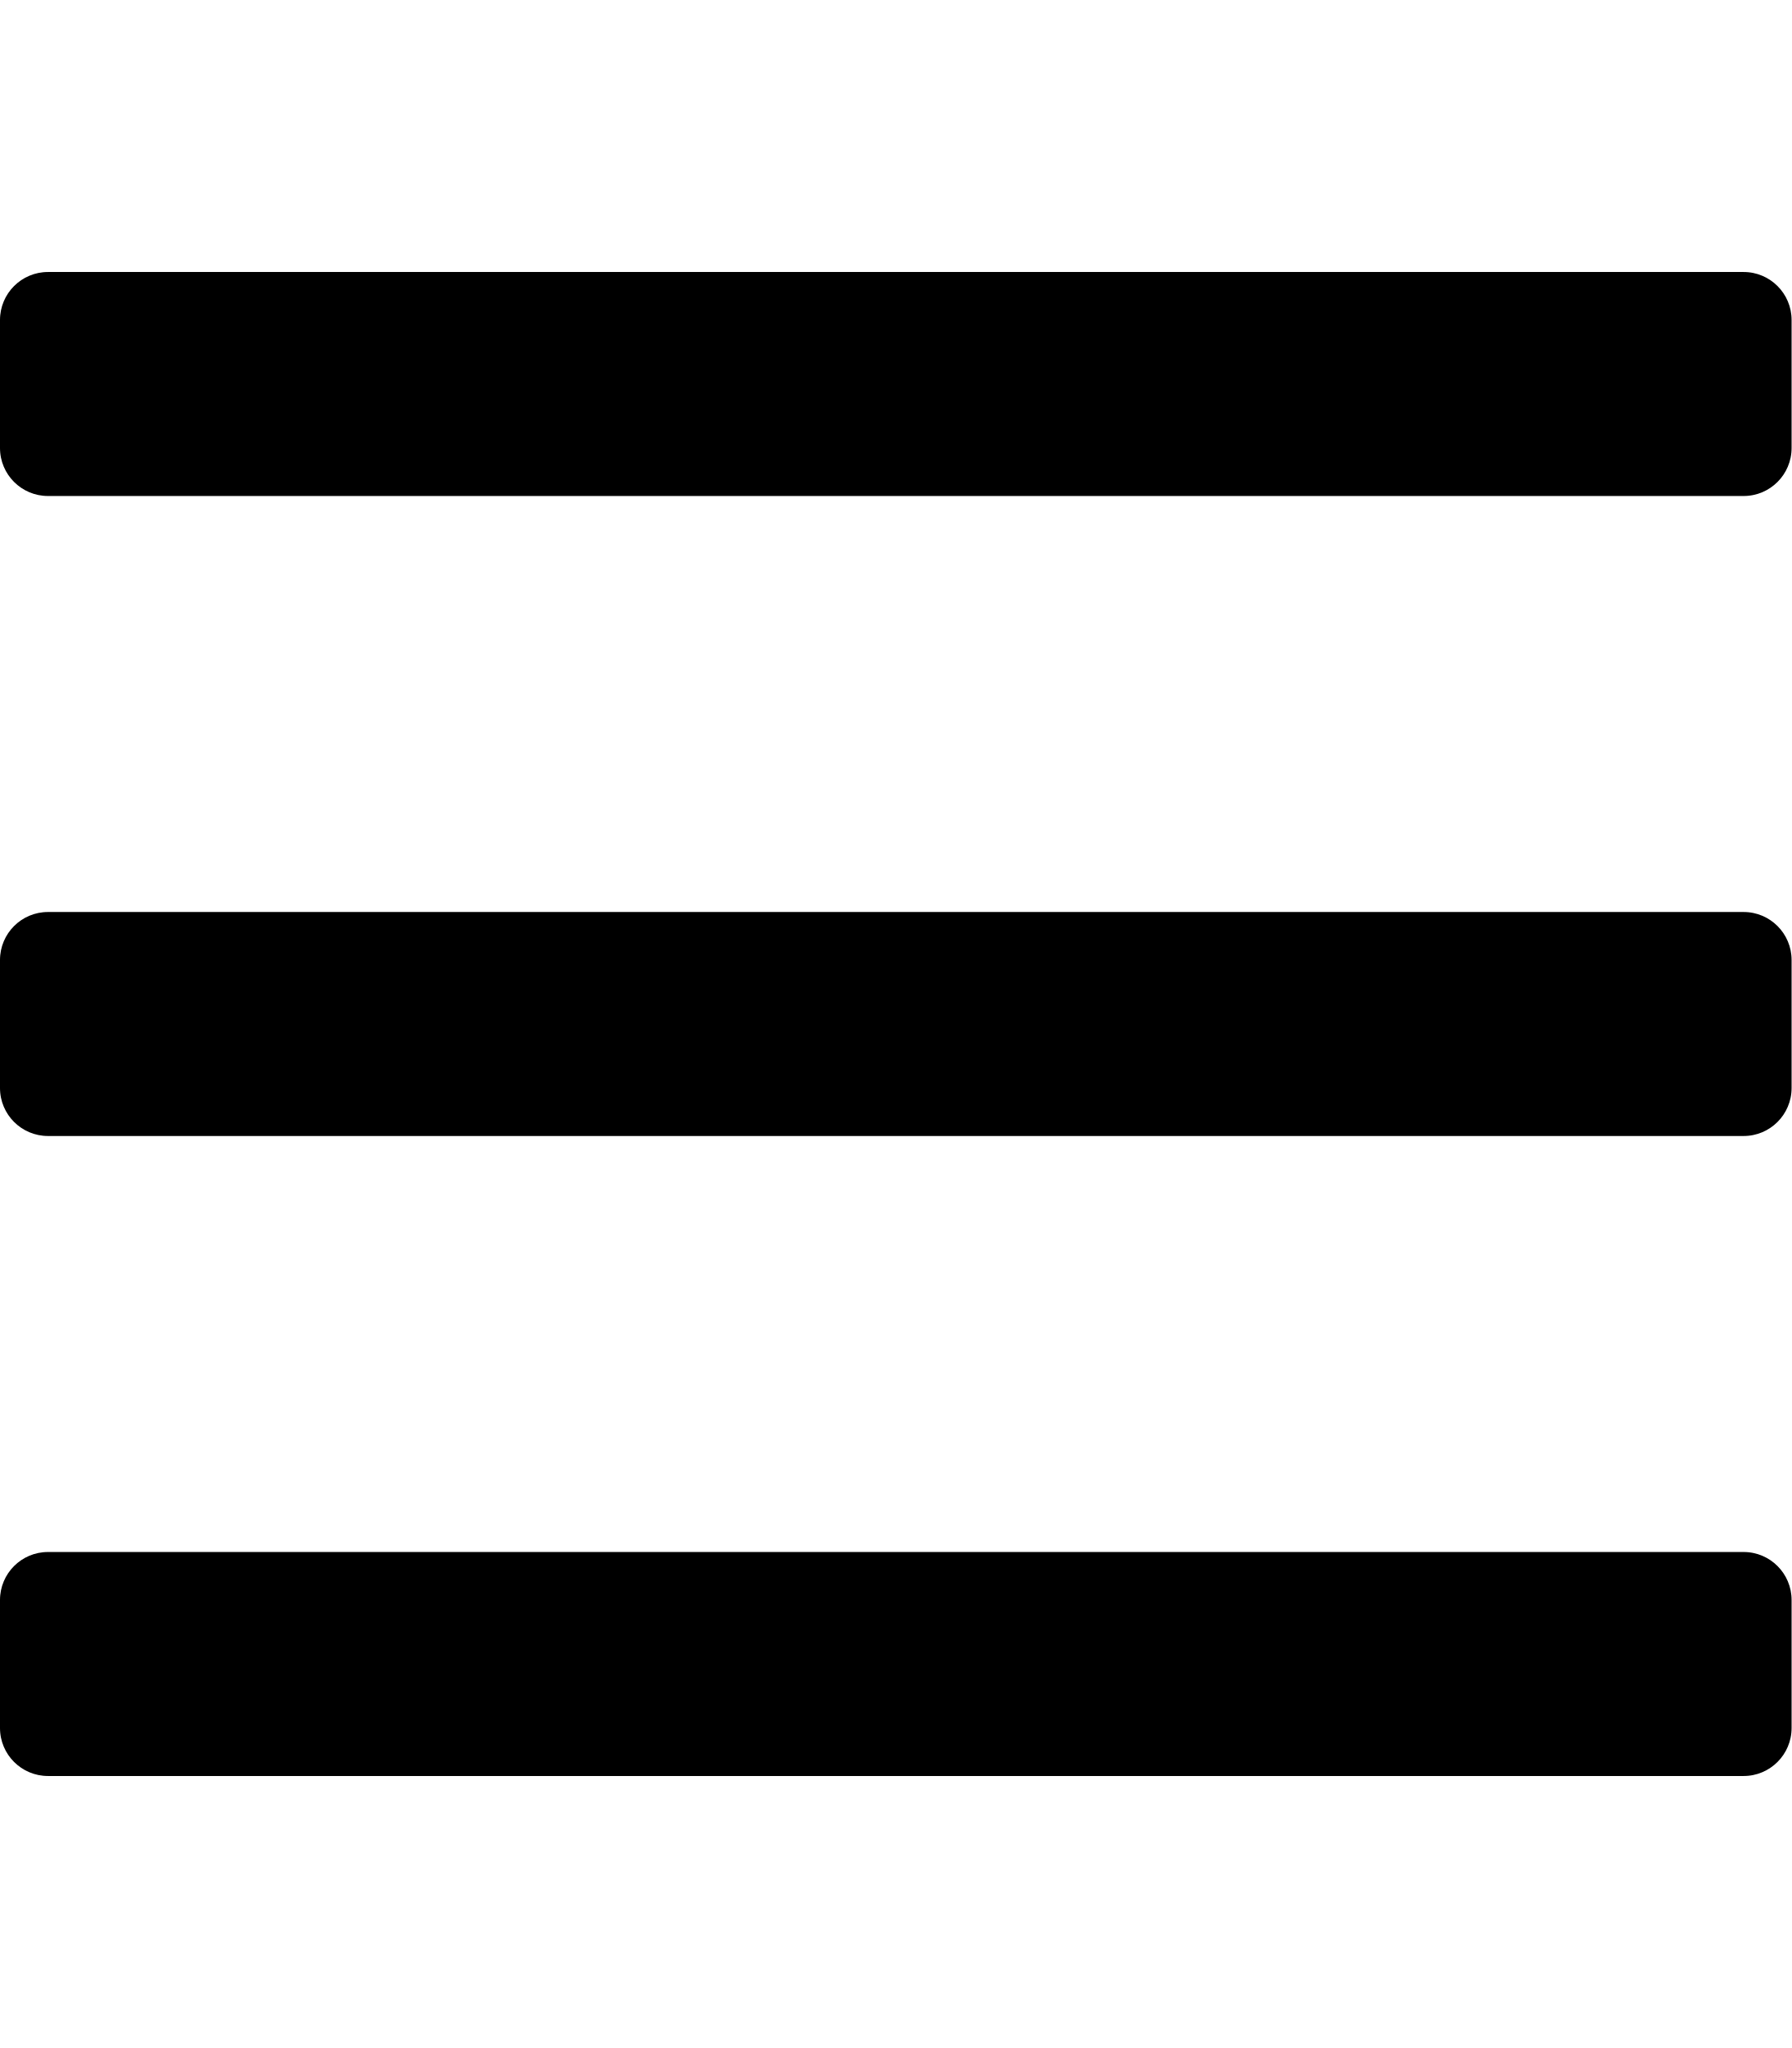
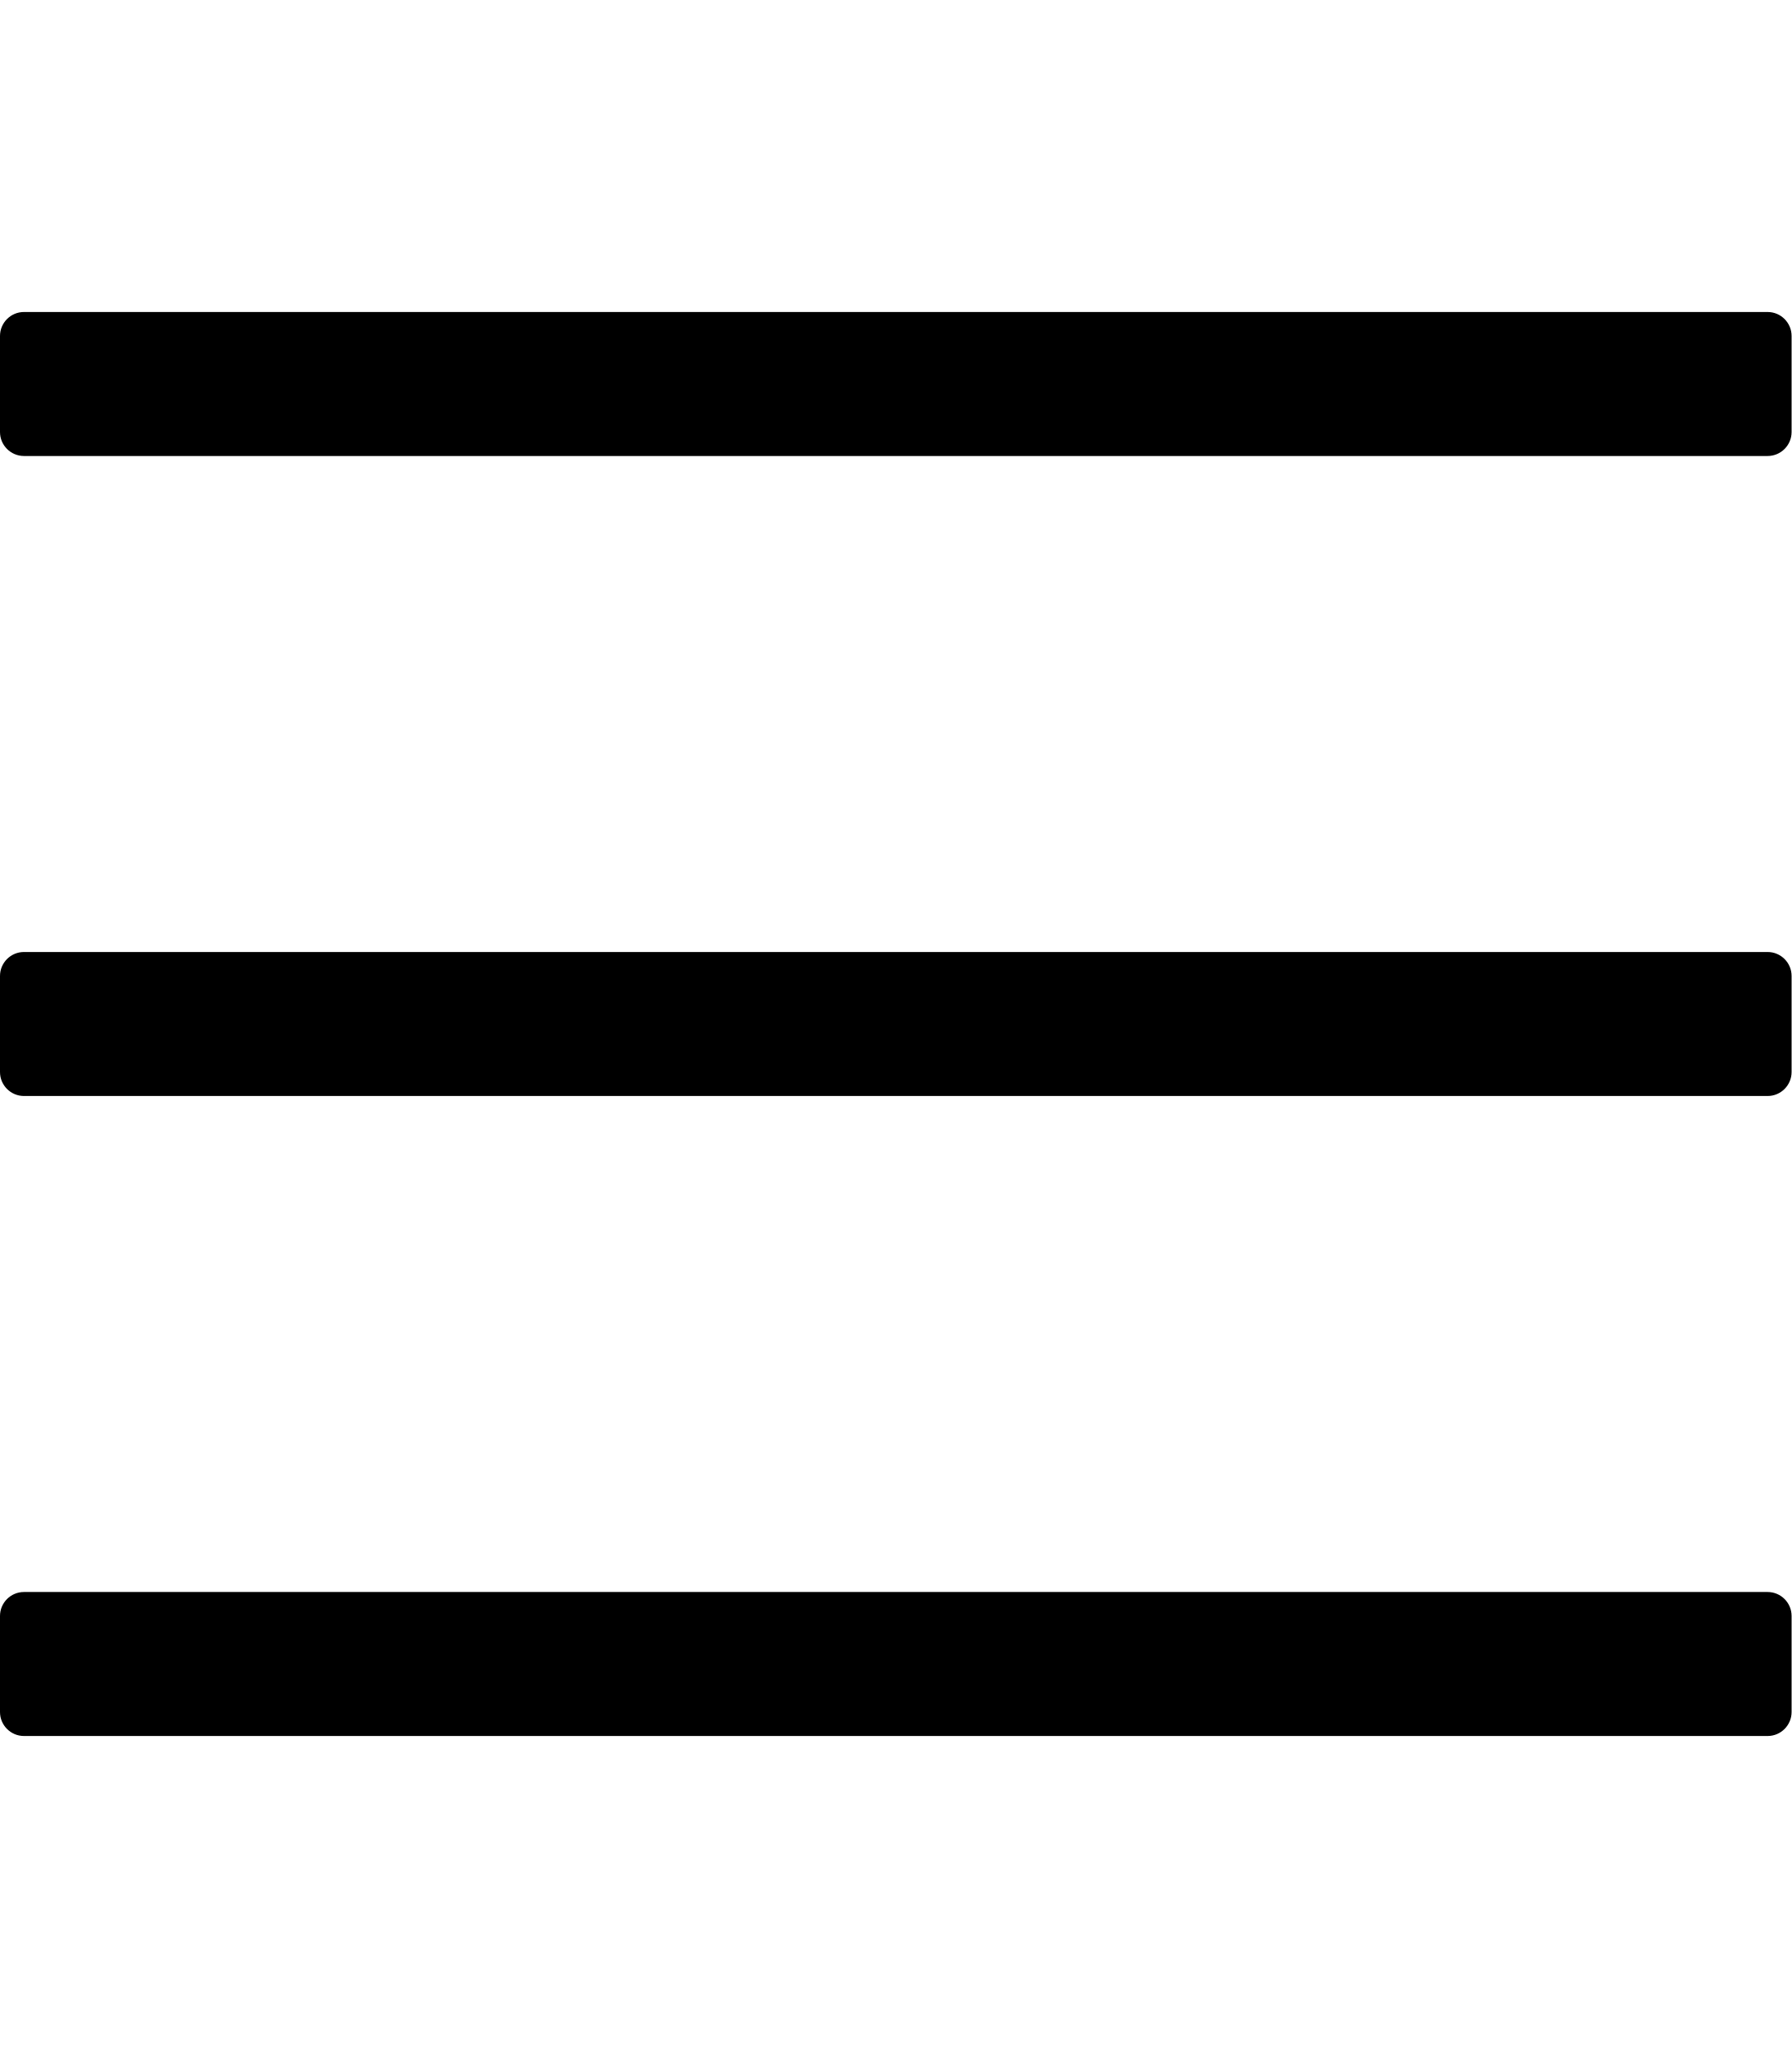
<svg xmlns="http://www.w3.org/2000/svg" viewBox="0 0 448 512">
-   <path d="M436 124H12c-6.627 0-12-5.373-12-12V80c0-6.627 5.373-12 12-12h424c6.627 0 12 5.373 12 12v32c0 6.627-5.373 12-12 12zm0 160H12c-6.627 0-12-5.373-12-12v-32c0-6.627 5.373-12 12-12h424c6.627 0 12 5.373 12 12v32c0 6.627-5.373 12-12 12zm0 160H12c-6.627 0-12-5.373-12-12v-32c0-6.627 5.373-12 12-12h424c6.627 0 12 5.373 12 12v32c0 6.627-5.373 12-12 12z" />
+   <path d="M442 114H6a6 6 0 0 1-6-6V84a6 6 0 0 1 6-6h436a6 6 0 0 1 6 6v24a6 6 0 0 1-6 6zm0 160H6a6 6 0 0 1-6-6v-24a6 6 0 0 1 6-6h436a6 6 0 0 1 6 6v24a6 6 0 0 1-6 6zm0 160H6a6 6 0 0 1-6-6v-24a6 6 0 0 1 6-6h436a6 6 0 0 1 6 6v24a6 6 0 0 1-6 6z" />
</svg>
